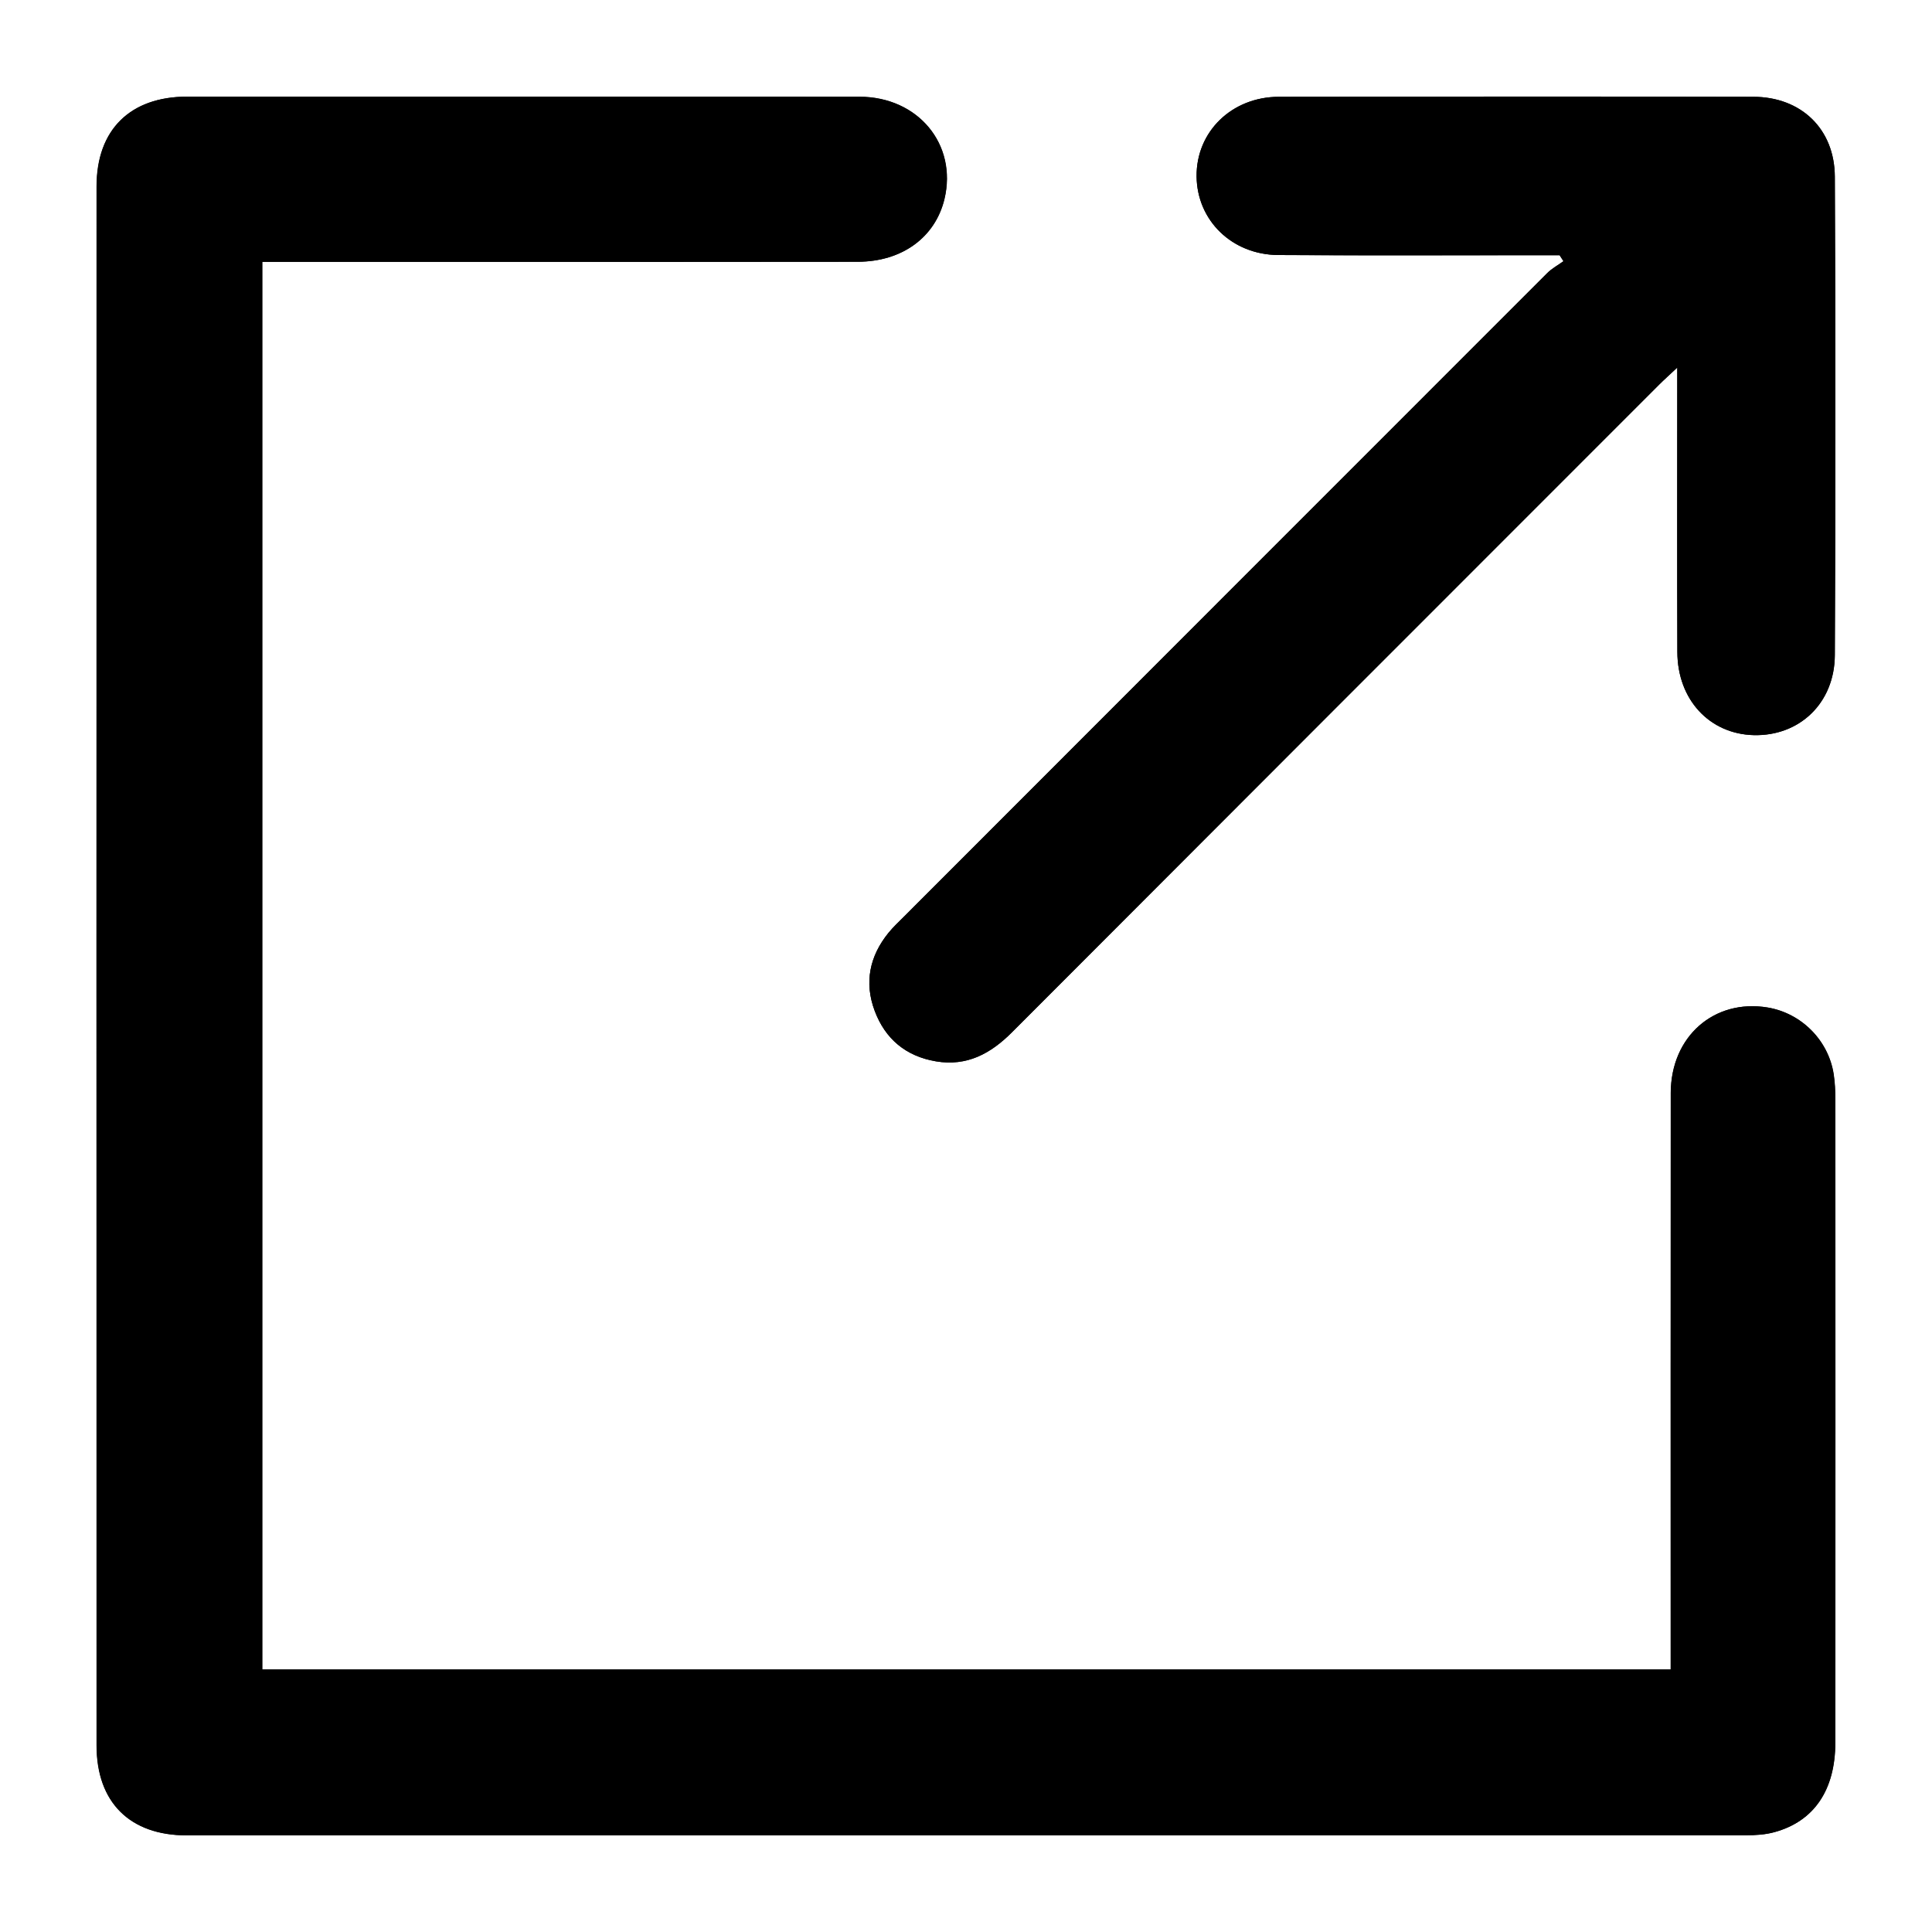
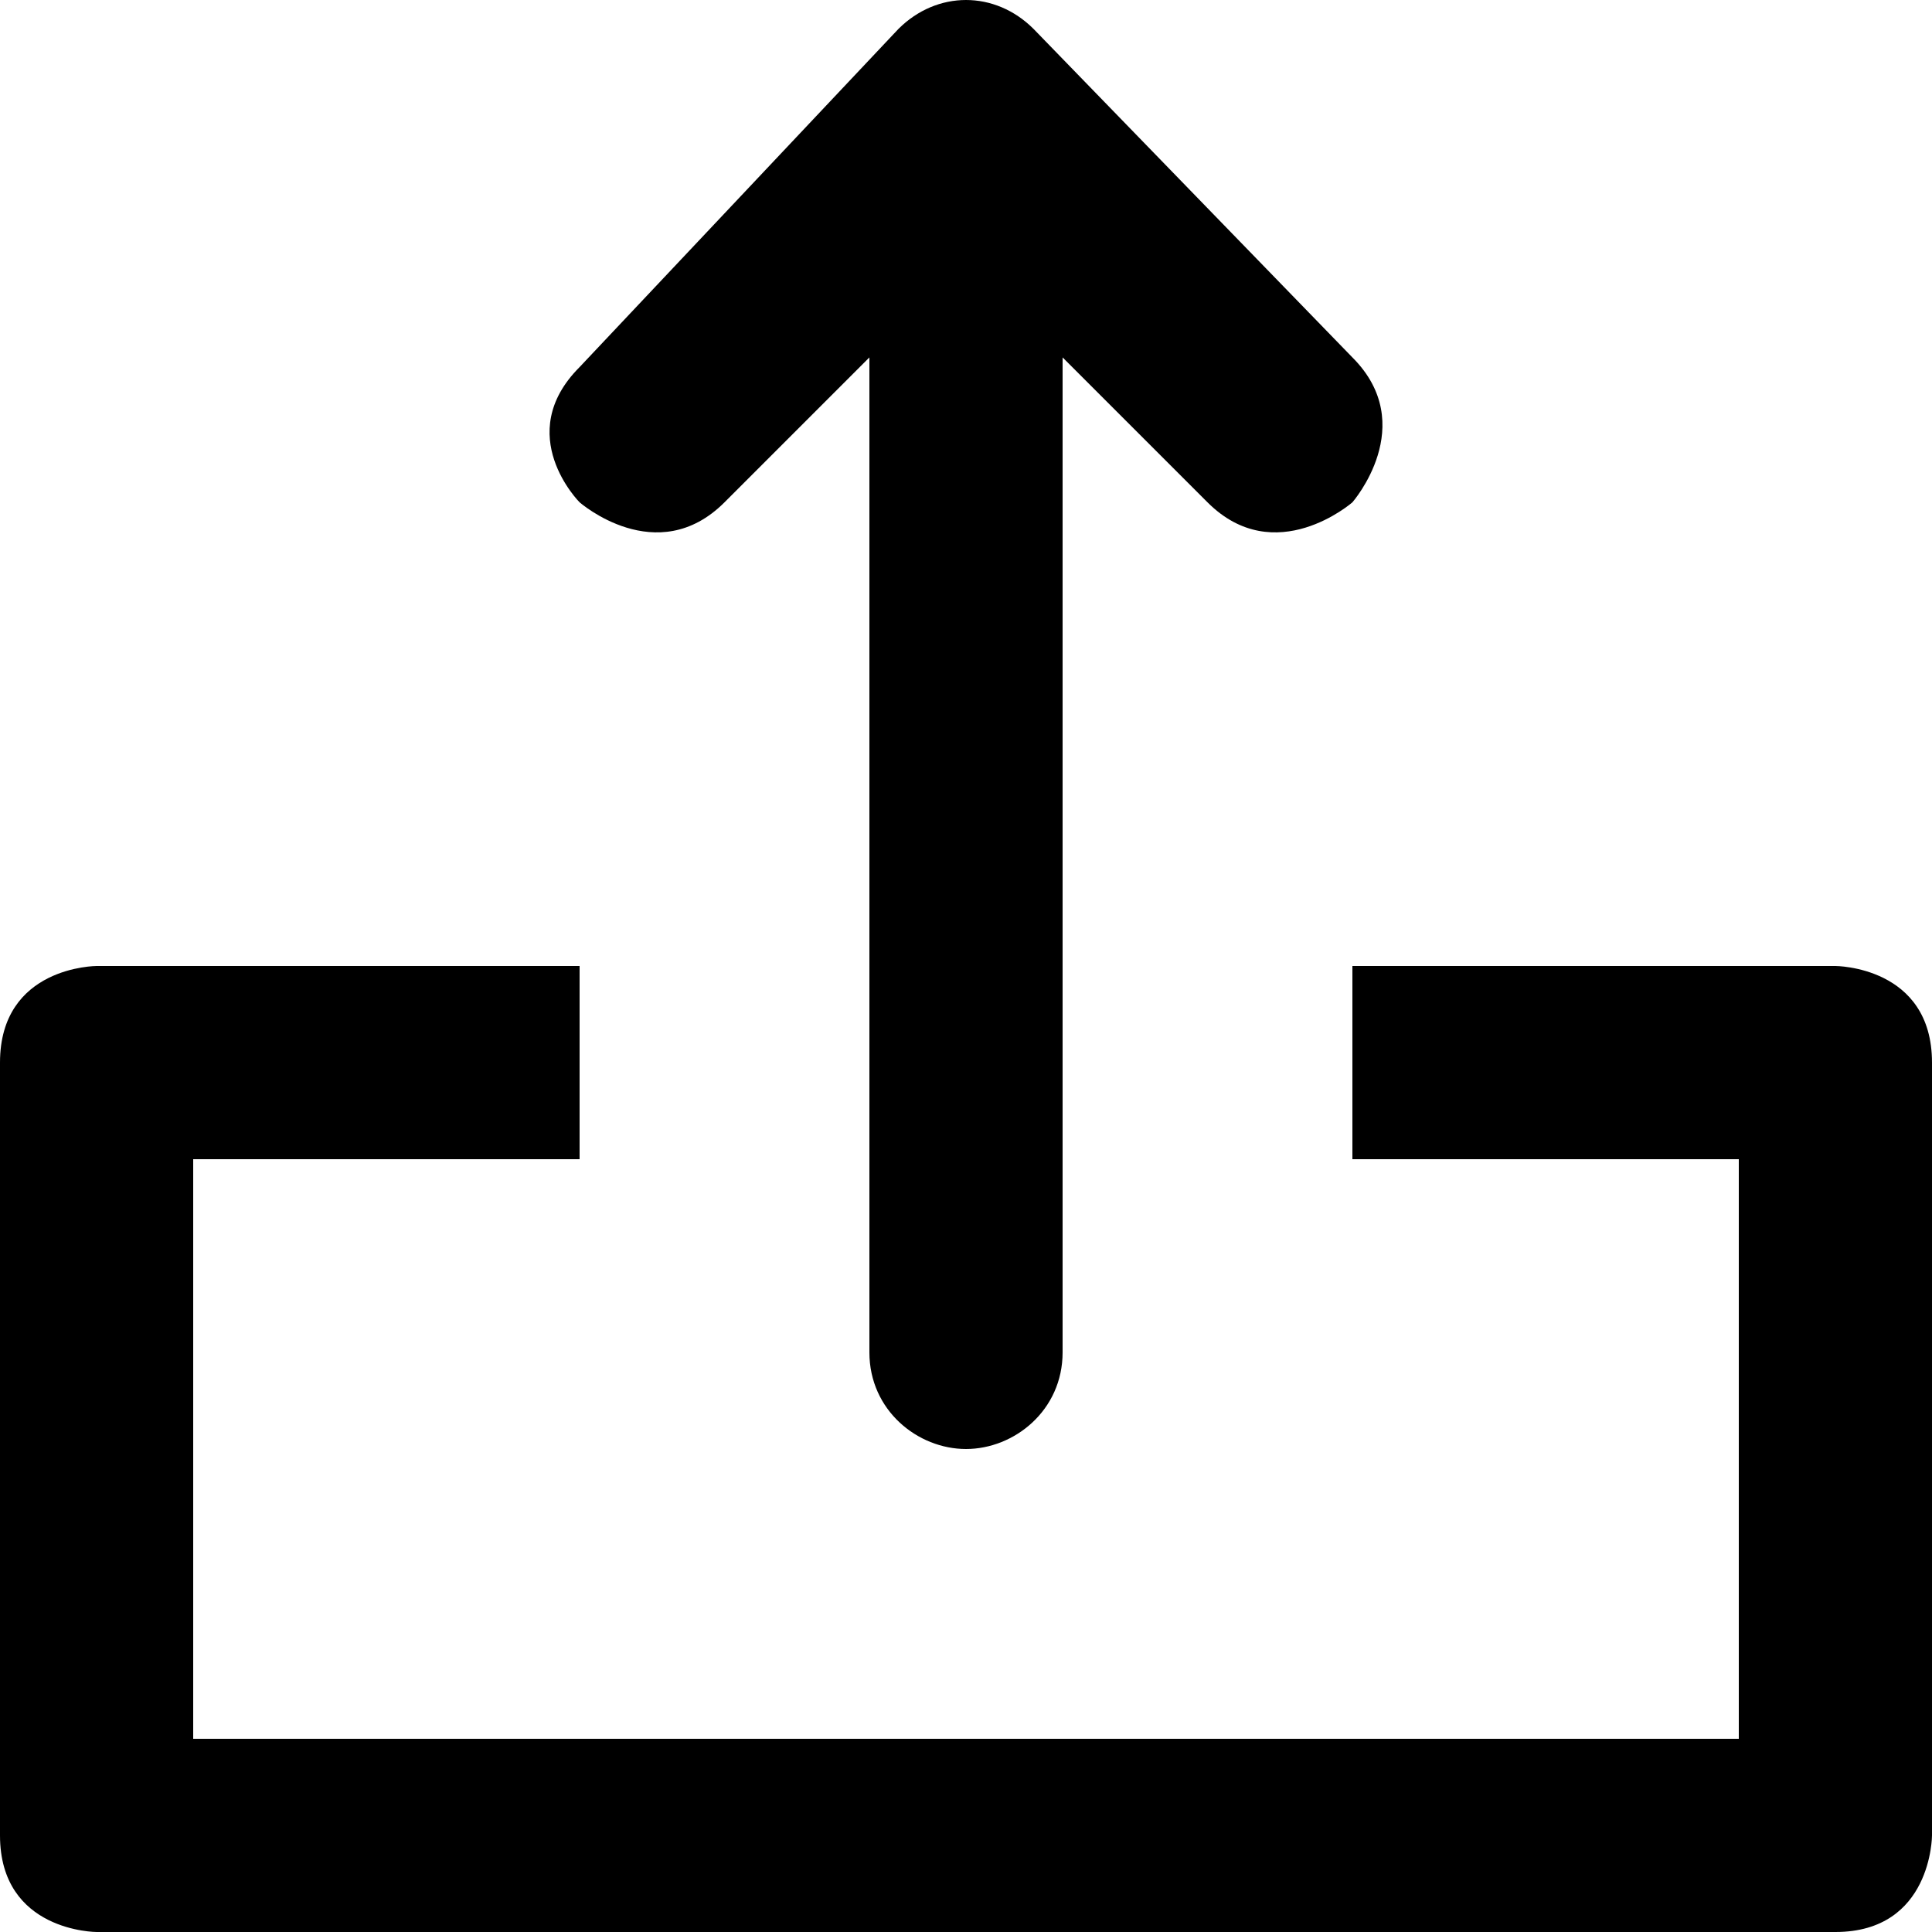
- <svg xmlns="http://www.w3.org/2000/svg" width="20" height="20" viewBox="0 0 20 20">
+ <svg xmlns="http://www.w3.org/2000/svg" viewBox="0 0 20 20" enable-background="new 0 0 20 20">
  <g>
-     <path id="Fill-1" d="m2.714,2.71l0.229,0c0.727,0 1.453,0 2.18,0c1.253,0 2.507,0.001 3.76,-0.001c0.456,-0.001 0.8,-0.253 0.895,-0.65c0.134,-0.564 -0.272,-1.057 -0.88,-1.058c-2.32,-0.002 -4.64,-0.001 -6.959,-0.001c-0.589,0 -0.937,0.341 -0.938,0.928c-0.002,5.38 -0.002,10.76 -0,16.14c0,0.59 0.345,0.931 0.933,0.931c5.38,0 10.759,0 16.139,-0.001c0.099,0 0.201,-0.006 0.296,-0.032c0.411,-0.112 0.63,-0.436 0.631,-0.927c0.001,-2.22 0.001,-4.44 -0,-6.66c-0,-0.086 -0.004,-0.174 -0.017,-0.259c-0.054,-0.351 -0.335,-0.633 -0.685,-0.691c-0.553,-0.091 -1.001,0.3 -1.001,0.885c-0.002,1.907 -0.001,3.813 -0.001,5.72l0,0.248l-14.58,0l0,-14.573l0,0zm13.431,-0.068c0.013,0.021 0.027,0.041 0.04,0.062c-0.056,0.041 -0.12,0.075 -0.168,0.123c-2.221,2.22 -4.44,4.442 -6.66,6.663c-0.054,0.054 -0.111,0.107 -0.159,0.166c-0.197,0.243 -0.253,0.517 -0.143,0.809c0.109,0.291 0.323,0.47 0.634,0.522c0.321,0.054 0.567,-0.08 0.787,-0.301c2.232,-2.236 4.466,-4.47 6.7,-6.705c0.05,-0.05 0.104,-0.098 0.187,-0.176l0,0.257c0,0.896 -0.002,1.791 0.001,2.687c0.001,0.493 0.332,0.849 0.79,0.861c0.473,0.012 0.838,-0.331 0.84,-0.829c0.008,-1.65 0.008,-3.301 -0,-4.951c-0.002,-0.496 -0.349,-0.827 -0.844,-0.828c-1.637,-0.004 -3.274,-0.003 -4.911,-0c-0.49,0.001 -0.857,0.363 -0.852,0.825c0.005,0.455 0.366,0.81 0.846,0.813c0.902,0.005 1.803,0.002 2.705,0.002l0.208,0l0,0z" />
-     <path id="Fill-2" d="m2.714,2.71l0,14.573l14.58,0l0,-0.248c0,-1.907 -0.001,-3.813 0.001,-5.72c0.001,-0.585 0.448,-0.976 1.001,-0.885c0.35,0.058 0.631,0.339 0.685,0.691c0.013,0.085 0.017,0.173 0.017,0.259c0.001,2.22 0.001,4.44 0,6.66c-0,0.491 -0.22,0.815 -0.631,0.927c-0.095,0.026 -0.197,0.032 -0.296,0.032c-5.38,0.001 -10.759,0.002 -16.139,0.001c-0.587,-0 -0.933,-0.341 -0.933,-0.931c-0.001,-5.38 -0.001,-10.76 0,-16.14c0,-0.587 0.349,-0.928 0.938,-0.928c2.32,-0.001 4.64,-0.001 6.959,0.001c0.607,0.001 1.014,0.494 0.88,1.058c-0.095,0.397 -0.438,0.649 -0.895,0.65c-1.253,0.002 -2.507,0.001 -3.76,0.001c-0.727,0 -1.453,0 -2.18,0l-0.229,0" />
-     <path id="Fill-3" d="m16.146,2.642l-0.208,0c-0.902,-0 -1.803,0.004 -2.705,-0.002c-0.48,-0.003 -0.841,-0.358 -0.846,-0.813c-0.005,-0.461 0.362,-0.824 0.852,-0.825c1.637,-0.003 3.274,-0.003 4.911,0c0.494,0.001 0.842,0.332 0.844,0.828c0.008,1.65 0.008,3.301 0,4.951c-0.002,0.498 -0.367,0.841 -0.84,0.829c-0.458,-0.012 -0.789,-0.368 -0.79,-0.861c-0.003,-0.896 -0.001,-1.791 -0.001,-2.687l0,-0.257c-0.083,0.078 -0.136,0.125 -0.187,0.176c-2.234,2.234 -4.468,4.468 -6.7,6.705c-0.221,0.221 -0.466,0.355 -0.787,0.301c-0.311,-0.053 -0.525,-0.232 -0.634,-0.522c-0.11,-0.293 -0.054,-0.567 0.143,-0.809c0.048,-0.059 0.105,-0.112 0.159,-0.166c2.22,-2.221 4.439,-4.443 6.66,-6.663c0.049,-0.049 0.112,-0.083 0.168,-0.123c-0.013,-0.021 -0.027,-0.041 -0.04,-0.062" />
+     <path d="m11 14v-10.3l1.5 1.5c.7.7 1.5 0 1.5 0s.7-.8 0-1.5l-3.3-3.4c-.4-.4-1-.4-1.4 0l-3.3 3.5c-.7.7 0 1.4 0 1.4s.8.7 1.5 0l1.5-1.5v10.3c0 .6.5 1 1 1 .5 0 1-.4 1-1" />
+     <path d="M14,10v2h4v6H2v-6h4v-2H1c0,0-1,0-1,1v8c0,1,1,1,1,1h18c1,0,1-1,1-1v-8c0-1-1-1-1-1H14z" />
  </g>
</svg>
